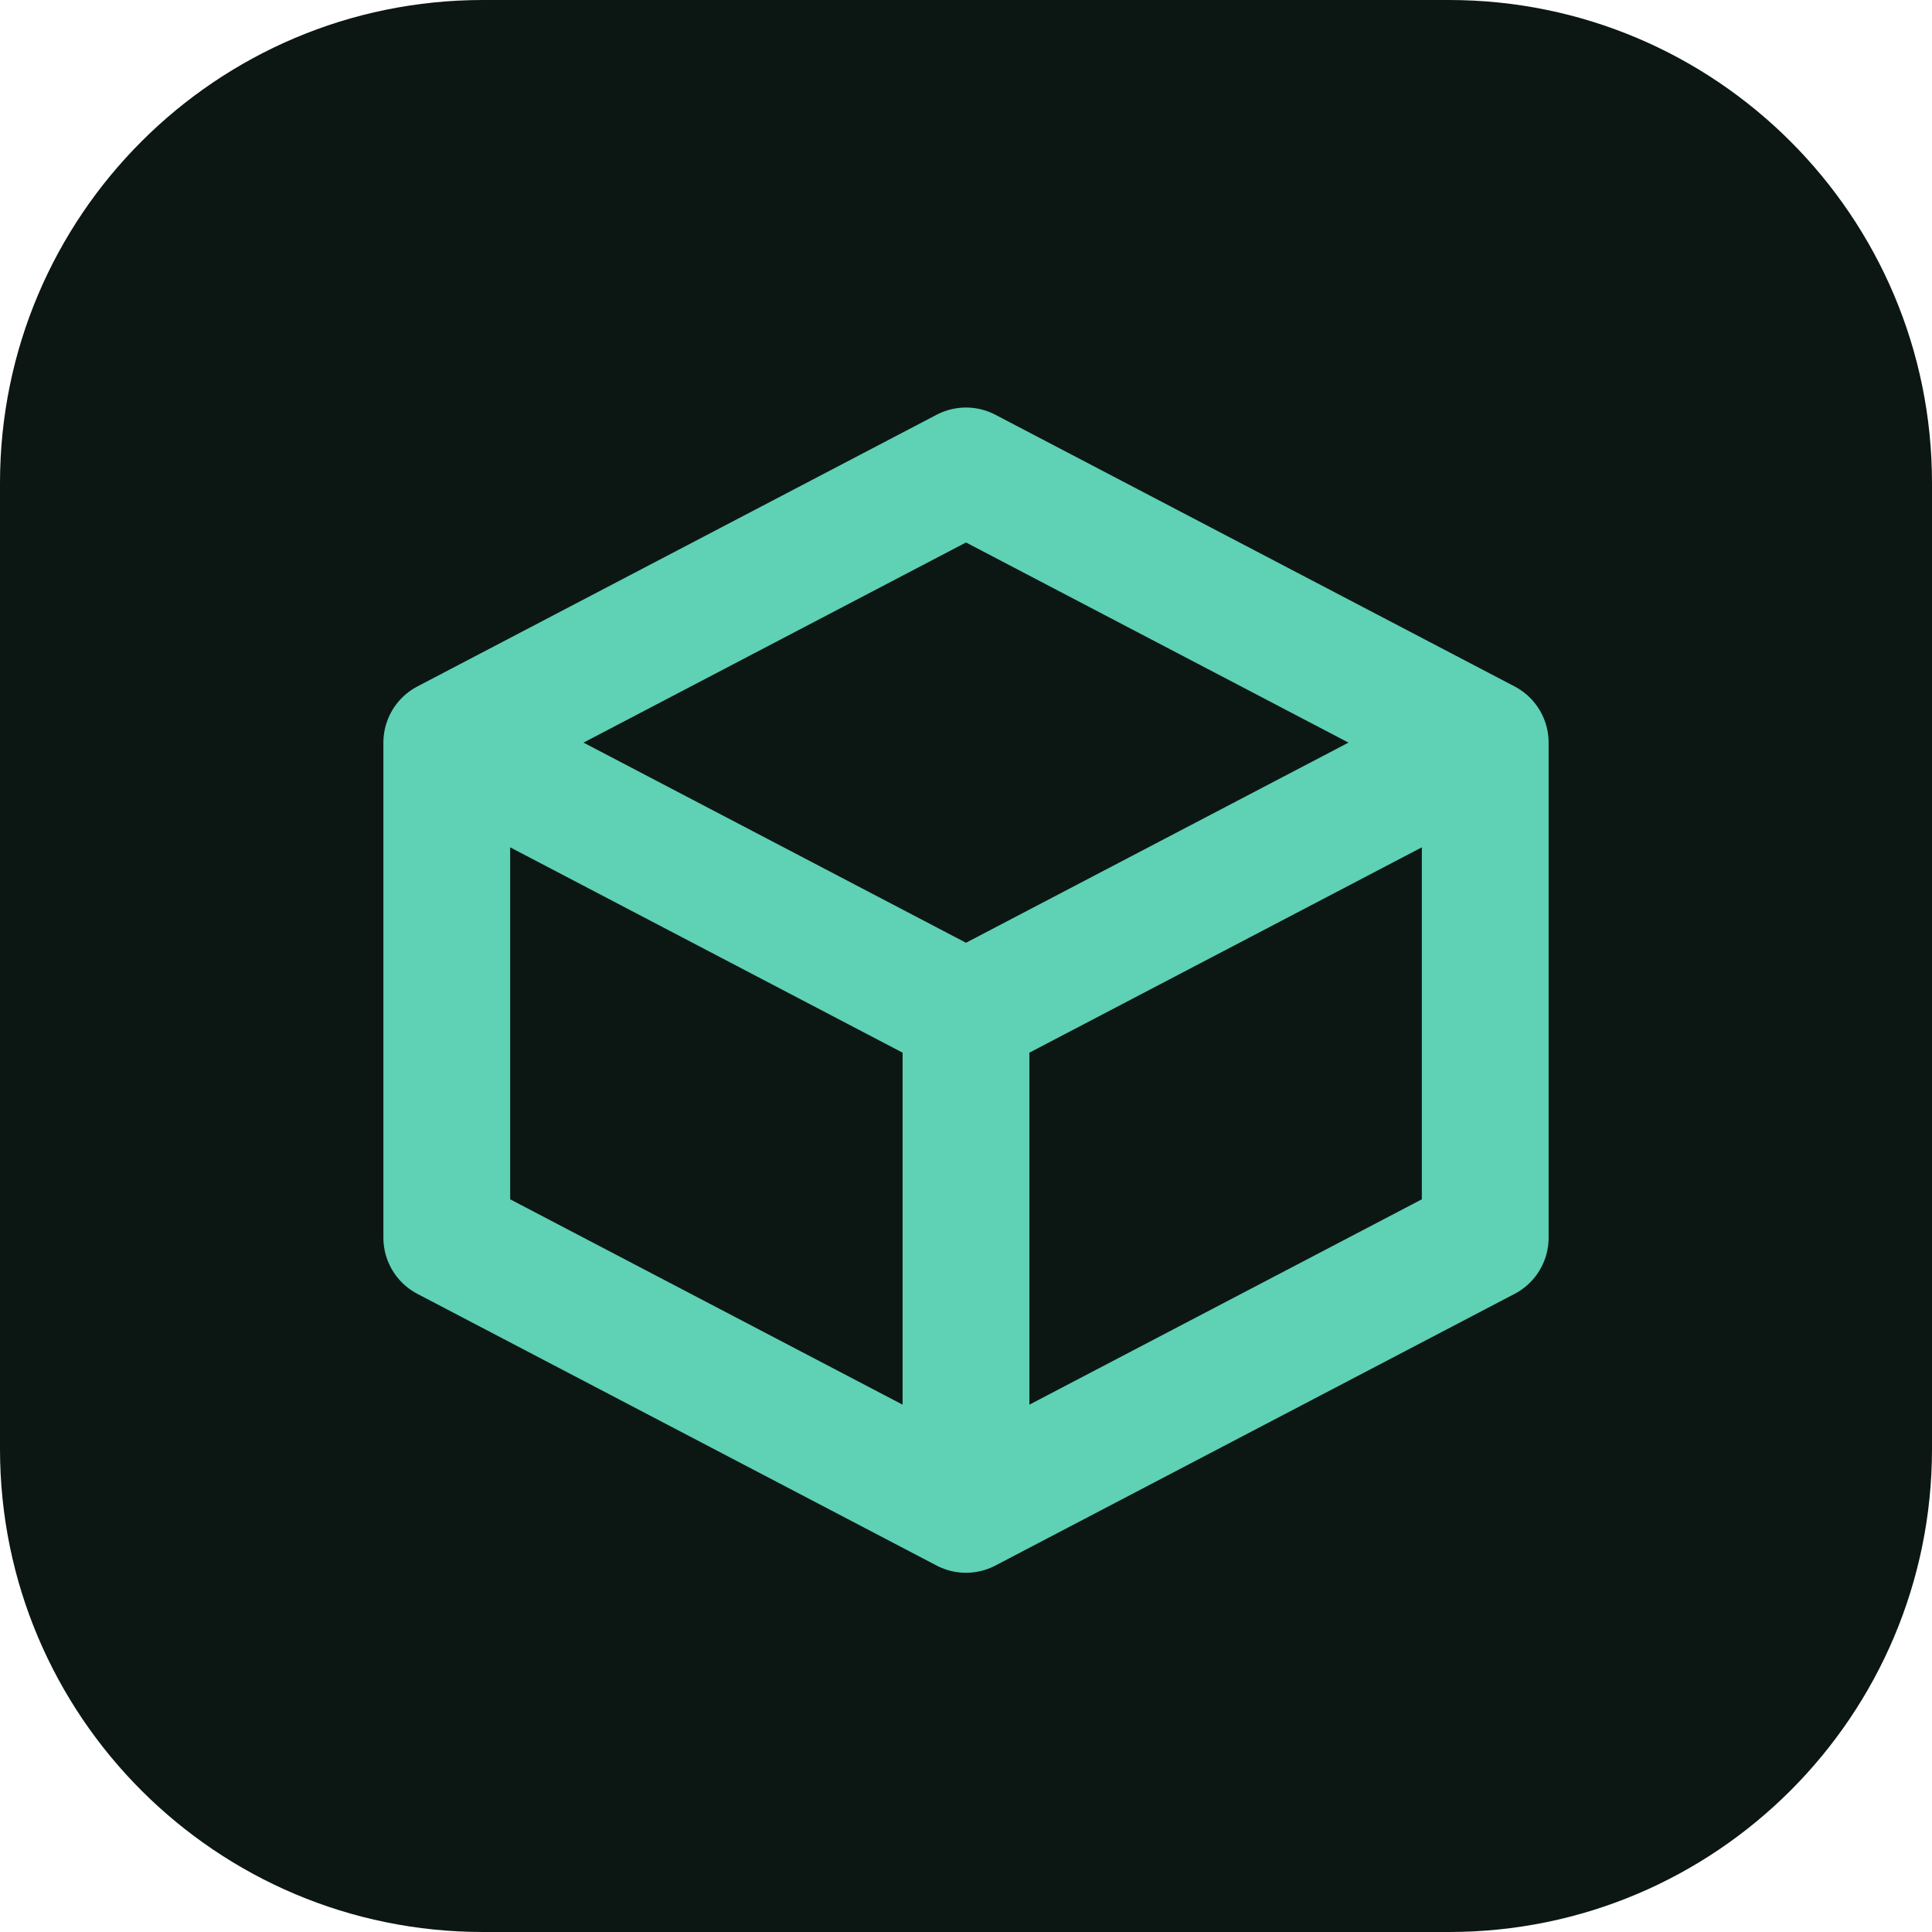
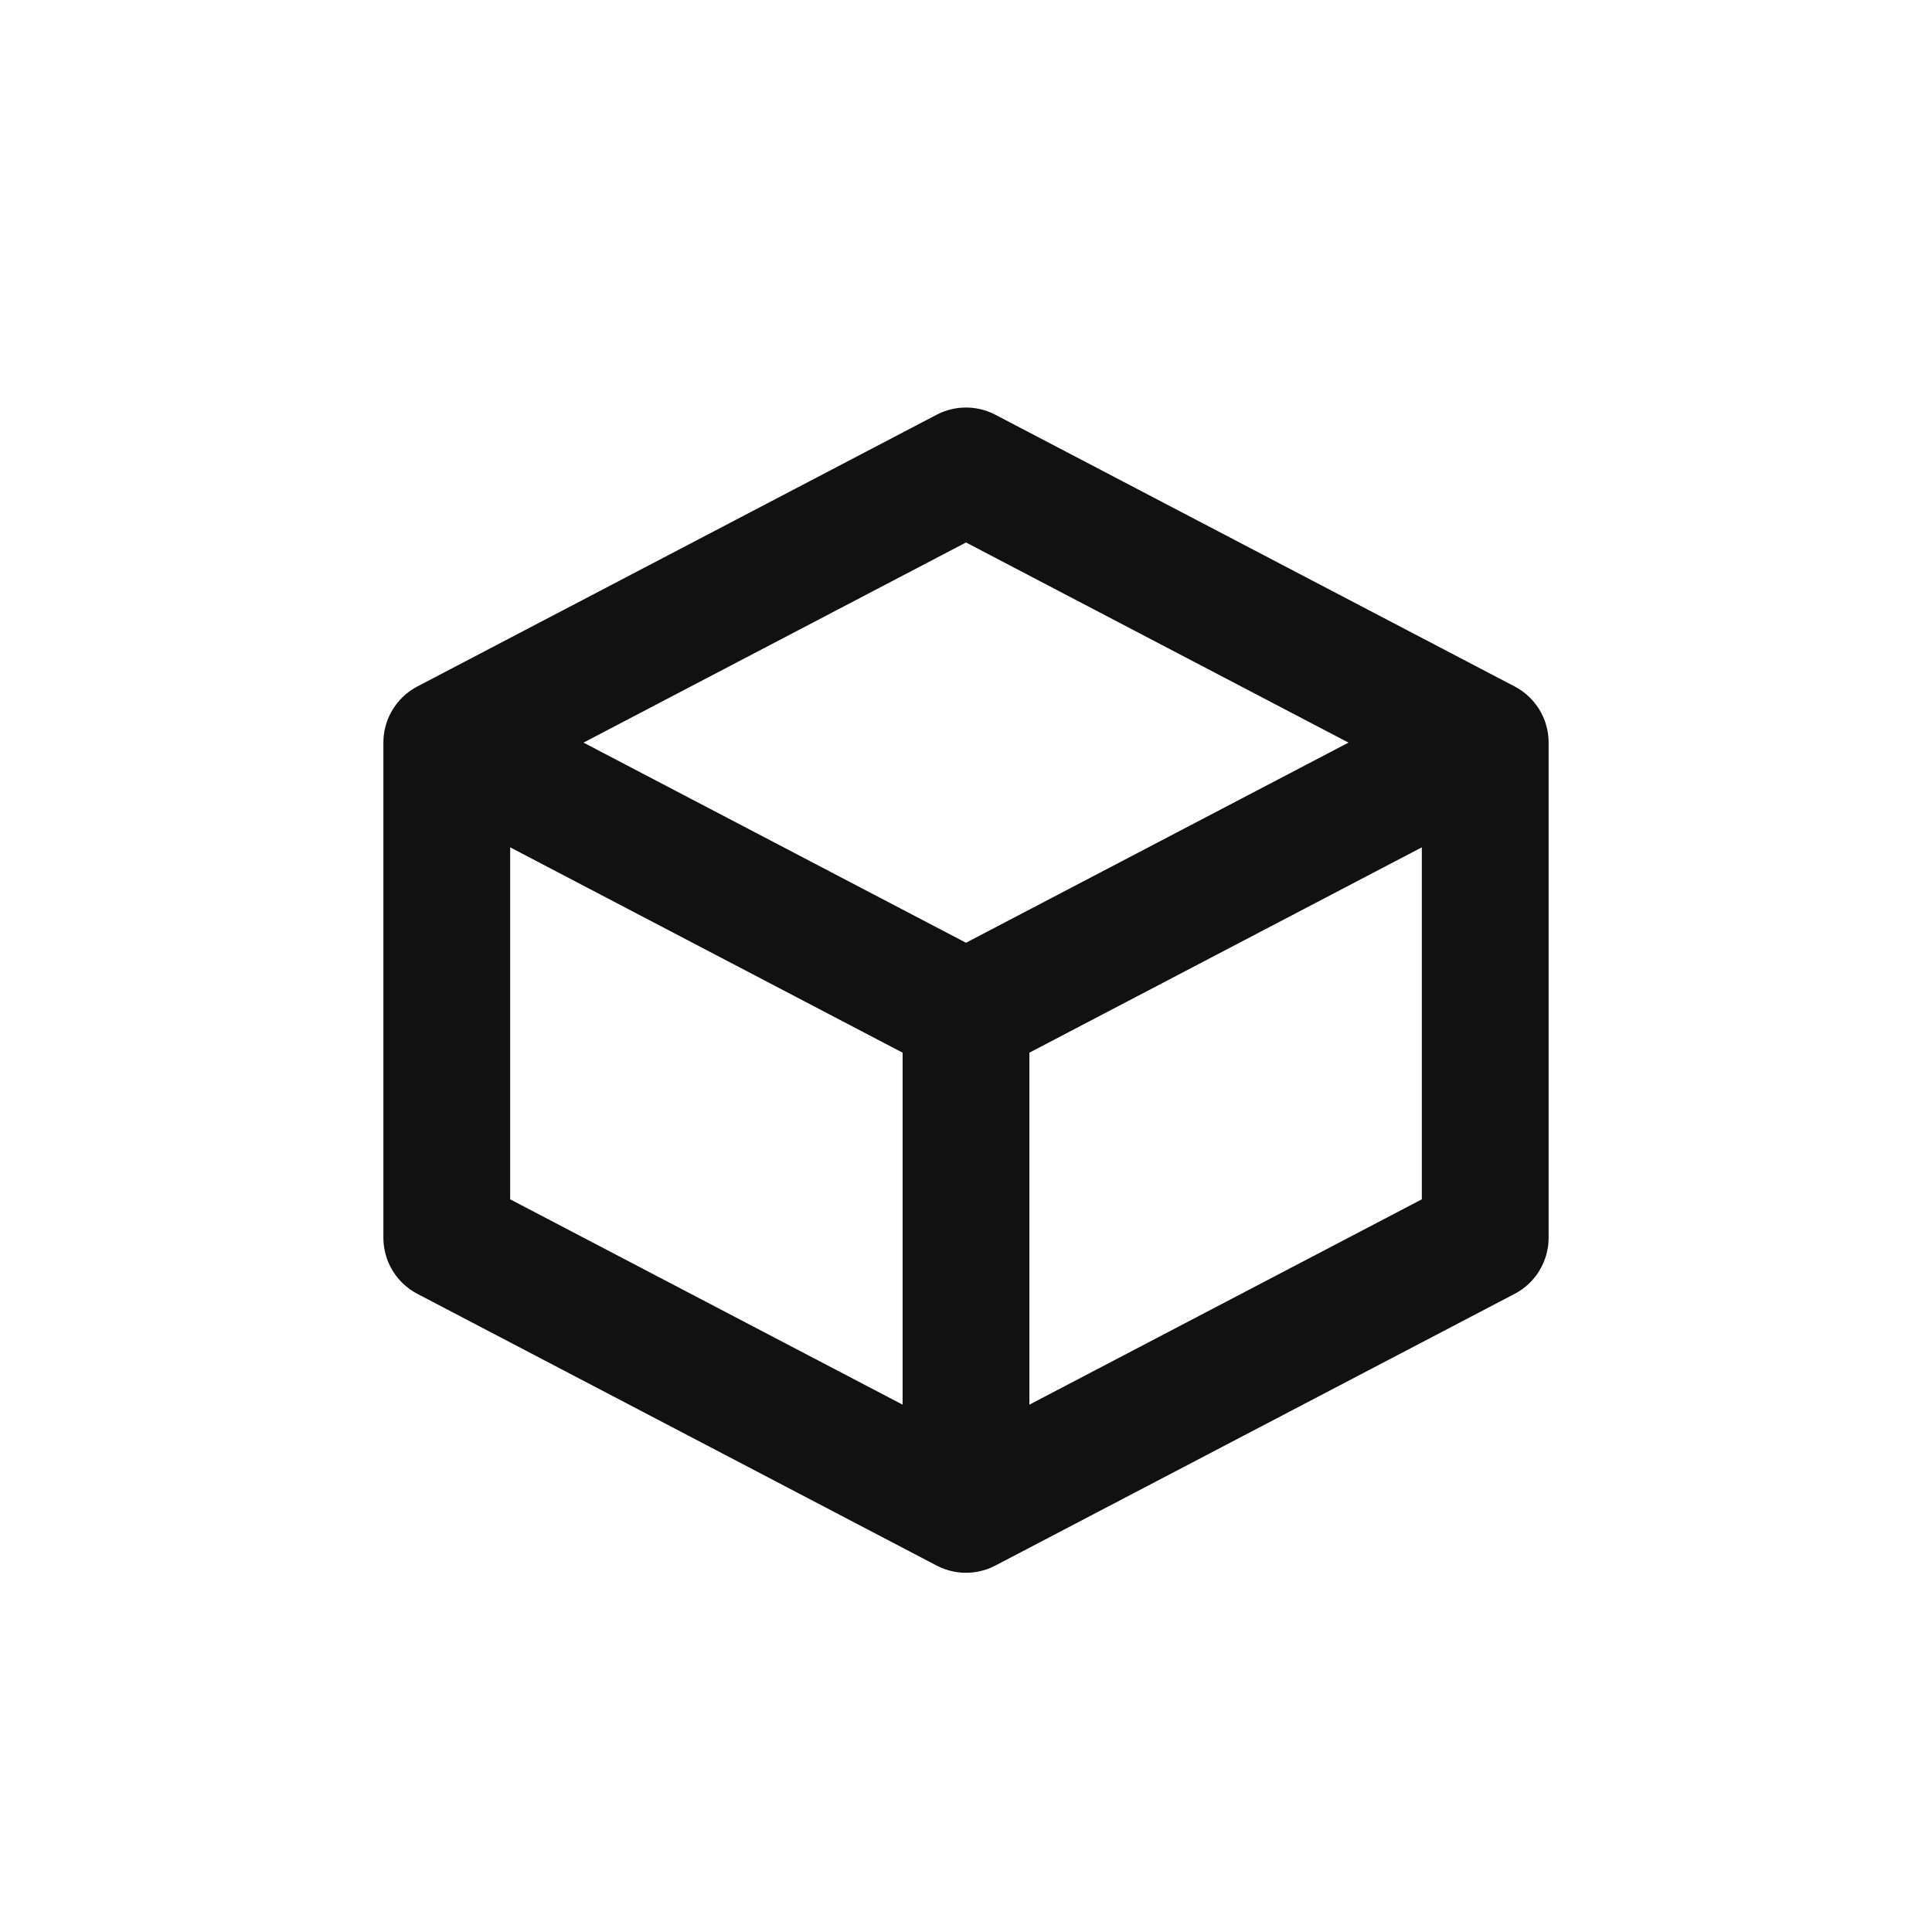
<svg xmlns="http://www.w3.org/2000/svg" viewBox="0 0 32 32" role="img" aria-label="资源小窝">
-   <rect width="32" height="32" rx="8" fill="#0c1714" />
-   <path d="M16 7.8 24.6 12.3v8.2L16 25l-8.6-4.5v-8.2L16 7.8Z" fill="none" stroke="#5fd1b5" stroke-width="2.1" stroke-linejoin="round" />
-   <path d="M7.4 12.3 16 16.8l8.6-4.5M16 16.8V25" fill="none" stroke="#5fd1b5" stroke-width="2.1" stroke-linejoin="round" />
+   <path d="M16 7.8 24.6 12.3v8.2L16 25l-8.6-4.5v-8.2L16 7.8Z" fill="none" stroke="#111" stroke-width="2.1" stroke-linejoin="round" />
+   <path d="M7.4 12.3 16 16.8l8.6-4.5M16 16.8V25" fill="none" stroke="#111" stroke-width="2.1" stroke-linejoin="round" />
</svg>
